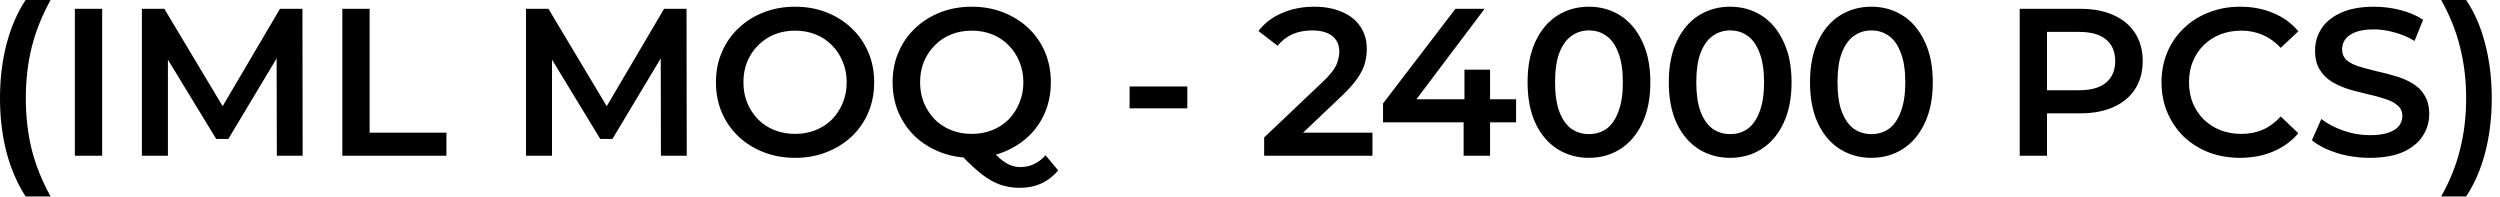
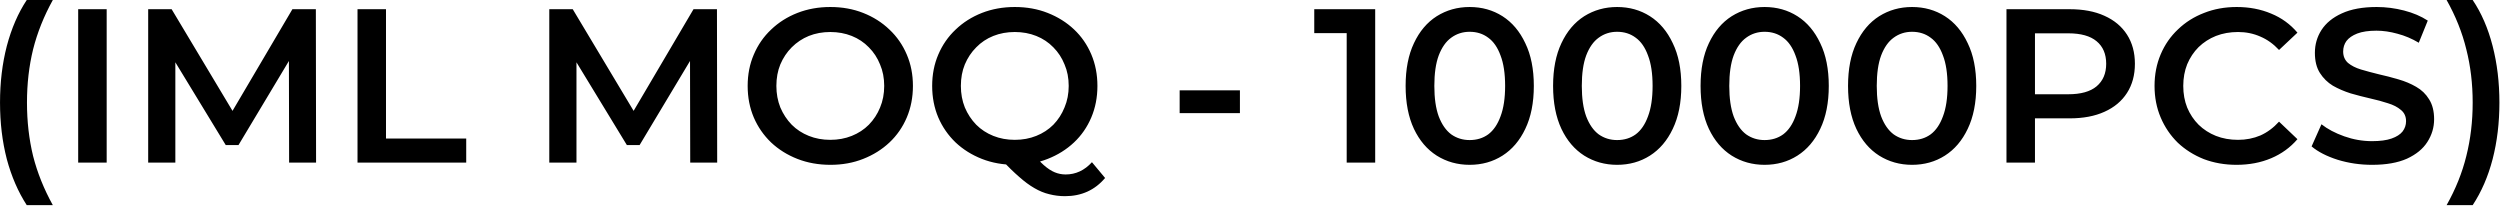
- <svg xmlns="http://www.w3.org/2000/svg" width="165" height="13" viewBox="0 0 165 13" fill="none">
-   <path d="M1.69 12.965C1.145 12.125 0.725 11.155 0.43 10.056C0.143 8.948 0 7.757 0 6.483C0 5.208 0.143 4.017 0.43 2.909C0.725 1.791 1.145 0.822 1.69 -6.89776e-05H3.339C2.775 1.016 2.36 2.055 2.092 3.117C1.833 4.169 1.704 5.291 1.704 6.483C1.704 7.674 1.833 8.801 2.092 9.863C2.36 10.915 2.775 11.95 3.339 12.965H1.69ZM4.941 10.278V0.582H6.742V10.278H4.941ZM9.364 10.278V0.582H10.847L15.085 7.66H14.31L18.479 0.582H19.961L19.975 10.278H18.271L18.257 3.255H18.617L15.071 9.17H14.268L10.666 3.255H11.082V10.278H9.364ZM22.594 10.278V0.582H24.395V8.754H29.465V10.278H22.594ZM34.715 10.278V0.582H36.197L40.435 7.66H39.66L43.829 0.582H45.311L45.325 10.278H43.621L43.608 3.255H43.968L40.422 9.17H39.618L36.017 3.255H36.432V10.278H34.715ZM52.488 10.417C51.73 10.417 51.033 10.292 50.396 10.043C49.759 9.793 49.205 9.447 48.734 9.004C48.263 8.551 47.898 8.025 47.639 7.425C47.381 6.815 47.252 6.15 47.252 5.43C47.252 4.71 47.381 4.049 47.639 3.449C47.898 2.84 48.263 2.313 48.734 1.87C49.205 1.417 49.759 1.067 50.396 0.817C51.033 0.568 51.726 0.443 52.474 0.443C53.231 0.443 53.924 0.568 54.552 0.817C55.189 1.067 55.743 1.417 56.214 1.87C56.685 2.313 57.05 2.84 57.308 3.449C57.567 4.049 57.696 4.71 57.696 5.43C57.696 6.15 57.567 6.815 57.308 7.425C57.05 8.034 56.685 8.56 56.214 9.004C55.743 9.447 55.189 9.793 54.552 10.043C53.924 10.292 53.236 10.417 52.488 10.417ZM52.474 8.837C52.963 8.837 53.416 8.754 53.831 8.588C54.247 8.422 54.607 8.186 54.912 7.882C55.217 7.568 55.452 7.208 55.618 6.801C55.794 6.386 55.881 5.929 55.881 5.43C55.881 4.931 55.794 4.479 55.618 4.072C55.452 3.657 55.217 3.297 54.912 2.992C54.607 2.678 54.247 2.438 53.831 2.272C53.416 2.105 52.963 2.022 52.474 2.022C51.984 2.022 51.532 2.105 51.116 2.272C50.71 2.438 50.35 2.678 50.036 2.992C49.731 3.297 49.491 3.657 49.316 4.072C49.149 4.479 49.066 4.931 49.066 5.43C49.066 5.919 49.149 6.372 49.316 6.787C49.491 7.203 49.731 7.568 50.036 7.882C50.341 8.186 50.701 8.422 51.116 8.588C51.532 8.754 51.984 8.837 52.474 8.837ZM64.148 10.417C63.391 10.417 62.694 10.292 62.057 10.043C61.419 9.793 60.865 9.447 60.394 9.004C59.923 8.551 59.559 8.025 59.3 7.425C59.041 6.815 58.912 6.15 58.912 5.43C58.912 4.71 59.041 4.049 59.3 3.449C59.559 2.84 59.923 2.313 60.394 1.87C60.865 1.417 61.419 1.067 62.057 0.817C62.694 0.568 63.386 0.443 64.134 0.443C64.892 0.443 65.584 0.568 66.212 0.817C66.849 1.067 67.403 1.413 67.874 1.856C68.345 2.299 68.71 2.826 68.969 3.435C69.227 4.045 69.356 4.71 69.356 5.43C69.356 6.15 69.227 6.815 68.969 7.425C68.71 8.034 68.345 8.56 67.874 9.004C67.403 9.447 66.849 9.793 66.212 10.043C65.584 10.292 64.896 10.417 64.148 10.417ZM67.306 12.397C66.965 12.397 66.632 12.356 66.309 12.273C65.995 12.199 65.681 12.07 65.367 11.885C65.062 11.709 64.744 11.474 64.411 11.178C64.079 10.892 63.714 10.537 63.317 10.112L65.229 9.613C65.487 9.955 65.732 10.227 65.963 10.43C66.203 10.643 66.434 10.795 66.655 10.888C66.877 10.98 67.108 11.026 67.348 11.026C67.985 11.026 68.539 10.768 69.01 10.25L69.841 11.248C69.195 12.014 68.35 12.397 67.306 12.397ZM64.134 8.837C64.624 8.837 65.076 8.754 65.492 8.588C65.907 8.422 66.268 8.186 66.572 7.882C66.877 7.568 67.112 7.203 67.279 6.787C67.454 6.372 67.542 5.919 67.542 5.43C67.542 4.931 67.454 4.479 67.279 4.072C67.112 3.657 66.877 3.297 66.572 2.992C66.268 2.678 65.907 2.438 65.492 2.272C65.076 2.105 64.624 2.022 64.134 2.022C63.645 2.022 63.192 2.105 62.777 2.272C62.361 2.438 62.001 2.678 61.696 2.992C61.392 3.297 61.152 3.657 60.976 4.072C60.81 4.479 60.727 4.931 60.727 5.43C60.727 5.919 60.81 6.372 60.976 6.787C61.152 7.203 61.392 7.568 61.696 7.882C62.001 8.186 62.361 8.422 62.777 8.588C63.192 8.754 63.645 8.837 64.134 8.837ZM74.553 7.148V5.707H78.363V7.148H74.553ZM83.434 10.278V9.073L87.285 5.416C87.608 5.111 87.848 4.843 88.005 4.613C88.162 4.382 88.264 4.169 88.31 3.975C88.365 3.772 88.393 3.583 88.393 3.408C88.393 2.964 88.241 2.623 87.936 2.382C87.631 2.133 87.183 2.008 86.593 2.008C86.121 2.008 85.692 2.092 85.304 2.258C84.926 2.424 84.598 2.678 84.321 3.02L83.06 2.05C83.439 1.542 83.947 1.15 84.584 0.873C85.23 0.586 85.951 0.443 86.745 0.443C87.447 0.443 88.056 0.559 88.573 0.789C89.1 1.011 89.501 1.33 89.778 1.745C90.065 2.161 90.208 2.655 90.208 3.227C90.208 3.541 90.166 3.855 90.083 4.169C90 4.474 89.843 4.797 89.612 5.139C89.381 5.481 89.044 5.864 88.601 6.289L85.29 9.433L84.916 8.754H90.582V10.278H83.434ZM91.28 8.076V6.829L96.059 0.582H97.984L93.274 6.829L92.374 6.552H100.062V8.076H91.28ZM96.599 10.278V8.076L96.654 6.552V4.599H98.344V10.278H96.599ZM104.864 10.417C104.098 10.417 103.405 10.223 102.787 9.835C102.177 9.447 101.697 8.884 101.346 8.145C100.995 7.397 100.82 6.492 100.82 5.43C100.82 4.368 100.995 3.468 101.346 2.729C101.697 1.981 102.177 1.413 102.787 1.025C103.405 0.637 104.098 0.443 104.864 0.443C105.64 0.443 106.333 0.637 106.942 1.025C107.552 1.413 108.032 1.981 108.383 2.729C108.743 3.468 108.923 4.368 108.923 5.43C108.923 6.492 108.743 7.397 108.383 8.145C108.032 8.884 107.552 9.447 106.942 9.835C106.333 10.223 105.64 10.417 104.864 10.417ZM104.864 8.851C105.317 8.851 105.709 8.731 106.042 8.491C106.374 8.242 106.633 7.863 106.818 7.355C107.012 6.847 107.109 6.206 107.109 5.43C107.109 4.645 107.012 4.003 106.818 3.504C106.633 2.997 106.374 2.623 106.042 2.382C105.709 2.133 105.317 2.008 104.864 2.008C104.43 2.008 104.043 2.133 103.701 2.382C103.368 2.623 103.105 2.997 102.911 3.504C102.727 4.003 102.634 4.645 102.634 5.43C102.634 6.206 102.727 6.847 102.911 7.355C103.105 7.863 103.368 8.242 103.701 8.491C104.043 8.731 104.43 8.851 104.864 8.851ZM114.185 10.417C113.418 10.417 112.726 10.223 112.107 9.835C111.498 9.447 111.017 8.884 110.666 8.145C110.315 7.397 110.14 6.492 110.14 5.43C110.14 4.368 110.315 3.468 110.666 2.729C111.017 1.981 111.498 1.413 112.107 1.025C112.726 0.637 113.418 0.443 114.185 0.443C114.961 0.443 115.653 0.637 116.263 1.025C116.872 1.413 117.352 1.981 117.703 2.729C118.063 3.468 118.243 4.368 118.243 5.43C118.243 6.492 118.063 7.397 117.703 8.145C117.352 8.884 116.872 9.447 116.263 9.835C115.653 10.223 114.961 10.417 114.185 10.417ZM114.185 8.851C114.637 8.851 115.03 8.731 115.362 8.491C115.695 8.242 115.953 7.863 116.138 7.355C116.332 6.847 116.429 6.206 116.429 5.43C116.429 4.645 116.332 4.003 116.138 3.504C115.953 2.997 115.695 2.623 115.362 2.382C115.03 2.133 114.637 2.008 114.185 2.008C113.751 2.008 113.363 2.133 113.021 2.382C112.689 2.623 112.426 2.997 112.232 3.504C112.047 4.003 111.955 4.645 111.955 5.43C111.955 6.206 112.047 6.847 112.232 7.355C112.426 7.863 112.689 8.242 113.021 8.491C113.363 8.731 113.751 8.851 114.185 8.851ZM123.505 10.417C122.739 10.417 122.046 10.223 121.427 9.835C120.818 9.447 120.338 8.884 119.987 8.145C119.636 7.397 119.46 6.492 119.46 5.43C119.46 4.368 119.636 3.468 119.987 2.729C120.338 1.981 120.818 1.413 121.427 1.025C122.046 0.637 122.739 0.443 123.505 0.443C124.281 0.443 124.973 0.637 125.583 1.025C126.192 1.413 126.673 1.981 127.023 2.729C127.384 3.468 127.564 4.368 127.564 5.43C127.564 6.492 127.384 7.397 127.023 8.145C126.673 8.884 126.192 9.447 125.583 9.835C124.973 10.223 124.281 10.417 123.505 10.417ZM123.505 8.851C123.958 8.851 124.35 8.731 124.683 8.491C125.015 8.242 125.274 7.863 125.458 7.355C125.652 6.847 125.749 6.206 125.749 5.43C125.749 4.645 125.652 4.003 125.458 3.504C125.274 2.997 125.015 2.623 124.683 2.382C124.35 2.133 123.958 2.008 123.505 2.008C123.071 2.008 122.683 2.133 122.342 2.382C122.009 2.623 121.746 2.997 121.552 3.504C121.367 4.003 121.275 4.645 121.275 5.43C121.275 6.206 121.367 6.847 121.552 7.355C121.746 7.863 122.009 8.242 122.342 8.491C122.683 8.731 123.071 8.851 123.505 8.851ZM133.301 10.278V0.582H137.291C138.15 0.582 138.884 0.72 139.493 0.997C140.112 1.274 140.588 1.671 140.92 2.189C141.252 2.706 141.419 3.32 141.419 4.031C141.419 4.742 141.252 5.356 140.92 5.873C140.588 6.39 140.112 6.787 139.493 7.064C138.884 7.341 138.15 7.48 137.291 7.48H134.299L135.102 6.635V10.278H133.301ZM135.102 6.829L134.299 5.956H137.208C138.002 5.956 138.598 5.79 138.995 5.458C139.401 5.116 139.604 4.64 139.604 4.031C139.604 3.412 139.401 2.937 138.995 2.604C138.598 2.272 138.002 2.105 137.208 2.105H134.299L135.102 1.219V6.829ZM147.84 10.417C147.101 10.417 146.414 10.296 145.776 10.056C145.148 9.807 144.599 9.461 144.128 9.018C143.666 8.565 143.306 8.034 143.047 7.425C142.789 6.815 142.66 6.15 142.66 5.43C142.66 4.71 142.789 4.045 143.047 3.435C143.306 2.826 143.671 2.299 144.142 1.856C144.613 1.404 145.162 1.057 145.79 0.817C146.418 0.568 147.106 0.443 147.854 0.443C148.648 0.443 149.373 0.582 150.029 0.859C150.685 1.127 151.239 1.528 151.691 2.064L150.528 3.158C150.177 2.78 149.784 2.498 149.35 2.313C148.916 2.119 148.445 2.022 147.937 2.022C147.429 2.022 146.963 2.105 146.538 2.272C146.123 2.438 145.758 2.673 145.444 2.978C145.139 3.283 144.899 3.643 144.724 4.059C144.557 4.474 144.474 4.931 144.474 5.43C144.474 5.929 144.557 6.386 144.724 6.801C144.899 7.217 145.139 7.577 145.444 7.882C145.758 8.186 146.123 8.422 146.538 8.588C146.963 8.754 147.429 8.837 147.937 8.837C148.445 8.837 148.916 8.745 149.35 8.56C149.784 8.367 150.177 8.076 150.528 7.688L151.691 8.796C151.239 9.322 150.685 9.724 150.029 10.001C149.373 10.278 148.644 10.417 147.84 10.417ZM156.409 10.417C155.652 10.417 154.927 10.31 154.234 10.098C153.542 9.876 152.992 9.595 152.586 9.253L153.209 7.854C153.597 8.159 154.077 8.413 154.65 8.616C155.222 8.819 155.809 8.921 156.409 8.921C156.917 8.921 157.328 8.865 157.642 8.754C157.956 8.644 158.187 8.496 158.334 8.311C158.482 8.117 158.556 7.9 158.556 7.66C158.556 7.365 158.45 7.129 158.237 6.954C158.025 6.769 157.748 6.626 157.406 6.524C157.074 6.413 156.7 6.312 156.284 6.219C155.878 6.127 155.467 6.021 155.051 5.901C154.645 5.772 154.271 5.61 153.929 5.416C153.597 5.213 153.325 4.945 153.112 4.613C152.9 4.28 152.794 3.855 152.794 3.338C152.794 2.812 152.932 2.332 153.209 1.898C153.495 1.454 153.925 1.103 154.497 0.845C155.079 0.577 155.813 0.443 156.7 0.443C157.282 0.443 157.859 0.517 158.431 0.665C159.004 0.813 159.502 1.025 159.927 1.302L159.359 2.701C158.925 2.442 158.477 2.253 158.016 2.133C157.554 2.004 157.111 1.939 156.686 1.939C156.187 1.939 155.781 1.999 155.467 2.119C155.162 2.239 154.936 2.396 154.788 2.59C154.65 2.784 154.58 3.006 154.58 3.255C154.58 3.551 154.682 3.791 154.885 3.975C155.098 4.151 155.37 4.289 155.702 4.391C156.044 4.493 156.423 4.594 156.838 4.696C157.254 4.788 157.665 4.894 158.071 5.014C158.487 5.134 158.861 5.291 159.193 5.485C159.535 5.679 159.807 5.942 160.01 6.275C160.223 6.607 160.329 7.027 160.329 7.535C160.329 8.053 160.186 8.533 159.9 8.976C159.623 9.41 159.193 9.761 158.611 10.029C158.03 10.287 157.295 10.417 156.409 10.417ZM162.766 12.965H161.117C161.69 11.95 162.105 10.915 162.364 9.863C162.632 8.801 162.766 7.674 162.766 6.483C162.766 5.291 162.632 4.169 162.364 3.117C162.105 2.055 161.69 1.016 161.117 -6.89776e-05H162.766C163.32 0.822 163.74 1.791 164.026 2.909C164.312 4.017 164.456 5.208 164.456 6.483C164.456 7.757 164.312 8.948 164.026 10.056C163.74 11.155 163.32 12.125 162.766 12.965Z" fill="black" />
+ <svg xmlns="http://www.w3.org/2000/svg" width="158" height="13" viewBox="0 0 158 13" fill="none">
+   <path d="M1.691 12.966C1.146 12.125 0.726 11.156 0.43 10.057C0.144 8.949 0.001 7.757 0.001 6.483C0.001 5.209 0.144 4.017 0.43 2.909C0.726 1.792 1.146 0.822 1.691 0H3.339C2.776 1.016 2.36 2.055 2.092 3.117C1.834 4.17 1.705 5.292 1.705 6.483C1.705 7.674 1.834 8.801 2.092 9.863C2.36 10.915 2.776 11.95 3.339 12.966H1.691ZM4.941 10.278V0.582H6.742V10.278H4.941ZM9.365 10.278V0.582H10.847L15.086 7.66H14.31L18.48 0.582H19.962L19.976 10.278H18.272L18.258 3.255H18.618L15.072 9.17H14.268L10.667 3.255H11.082V10.278H9.365ZM22.595 10.278V0.582H24.395V8.755H29.465V10.278H22.595ZM34.715 10.278V0.582H36.197L40.436 7.66H39.66L43.83 0.582H45.312L45.326 10.278H43.622L43.608 3.255H43.968L40.422 9.17H39.619L36.017 3.255H36.433V10.278H34.715ZM52.488 10.417C51.731 10.417 51.034 10.292 50.397 10.043C49.759 9.793 49.205 9.447 48.734 9.004C48.263 8.551 47.898 8.025 47.64 7.425C47.381 6.815 47.252 6.15 47.252 5.43C47.252 4.71 47.381 4.05 47.64 3.449C47.898 2.84 48.263 2.313 48.734 1.87C49.205 1.418 49.759 1.067 50.397 0.817C51.034 0.568 51.726 0.443 52.474 0.443C53.231 0.443 53.924 0.568 54.552 0.817C55.189 1.067 55.743 1.418 56.214 1.87C56.685 2.313 57.05 2.84 57.309 3.449C57.567 4.05 57.697 4.71 57.697 5.43C57.697 6.15 57.567 6.815 57.309 7.425C57.05 8.034 56.685 8.561 56.214 9.004C55.743 9.447 55.189 9.793 54.552 10.043C53.924 10.292 53.236 10.417 52.488 10.417ZM52.474 8.838C52.964 8.838 53.416 8.755 53.832 8.588C54.247 8.422 54.608 8.187 54.912 7.882C55.217 7.568 55.453 7.208 55.619 6.801C55.794 6.386 55.882 5.929 55.882 5.43C55.882 4.931 55.794 4.479 55.619 4.073C55.453 3.657 55.217 3.297 54.912 2.992C54.608 2.678 54.247 2.438 53.832 2.272C53.416 2.106 52.964 2.023 52.474 2.023C51.985 2.023 51.532 2.106 51.117 2.272C50.711 2.438 50.35 2.678 50.036 2.992C49.732 3.297 49.492 3.657 49.316 4.073C49.15 4.479 49.067 4.931 49.067 5.43C49.067 5.92 49.15 6.372 49.316 6.788C49.492 7.203 49.732 7.568 50.036 7.882C50.341 8.187 50.701 8.422 51.117 8.588C51.532 8.755 51.985 8.838 52.474 8.838ZM64.149 10.417C63.391 10.417 62.694 10.292 62.057 10.043C61.42 9.793 60.866 9.447 60.395 9.004C59.924 8.551 59.559 8.025 59.3 7.425C59.042 6.815 58.913 6.15 58.913 5.43C58.913 4.71 59.042 4.05 59.3 3.449C59.559 2.84 59.924 2.313 60.395 1.87C60.866 1.418 61.42 1.067 62.057 0.817C62.694 0.568 63.387 0.443 64.135 0.443C64.892 0.443 65.585 0.568 66.213 0.817C66.85 1.067 67.404 1.413 67.875 1.856C68.346 2.3 68.711 2.826 68.969 3.435C69.228 4.045 69.357 4.71 69.357 5.43C69.357 6.15 69.228 6.815 68.969 7.425C68.711 8.034 68.346 8.561 67.875 9.004C67.404 9.447 66.85 9.793 66.213 10.043C65.585 10.292 64.897 10.417 64.149 10.417ZM67.307 12.398C66.965 12.398 66.633 12.356 66.31 12.273C65.996 12.199 65.682 12.07 65.368 11.885C65.063 11.71 64.744 11.474 64.412 11.179C64.079 10.892 63.715 10.537 63.318 10.112L65.229 9.613C65.488 9.955 65.732 10.227 65.963 10.431C66.203 10.643 66.434 10.796 66.656 10.888C66.877 10.98 67.108 11.026 67.349 11.026C67.986 11.026 68.54 10.768 69.011 10.251L69.842 11.248C69.195 12.014 68.35 12.398 67.307 12.398ZM64.135 8.838C64.624 8.838 65.077 8.755 65.492 8.588C65.908 8.422 66.268 8.187 66.573 7.882C66.877 7.568 67.113 7.203 67.279 6.788C67.455 6.372 67.542 5.92 67.542 5.43C67.542 4.931 67.455 4.479 67.279 4.073C67.113 3.657 66.877 3.297 66.573 2.992C66.268 2.678 65.908 2.438 65.492 2.272C65.077 2.106 64.624 2.023 64.135 2.023C63.645 2.023 63.193 2.106 62.777 2.272C62.362 2.438 62.002 2.678 61.697 2.992C61.392 3.297 61.152 3.657 60.977 4.073C60.81 4.479 60.727 4.931 60.727 5.43C60.727 5.92 60.81 6.372 60.977 6.788C61.152 7.203 61.392 7.568 61.697 7.882C62.002 8.187 62.362 8.422 62.777 8.588C63.193 8.755 63.645 8.838 64.135 8.838ZM74.554 7.148V5.707H78.363V7.148H74.554ZM85.111 10.278V1.275L85.9 2.092H83.061V0.582H86.912V10.278H85.111ZM92.88 10.417C92.113 10.417 91.421 10.223 90.802 9.835C90.192 9.447 89.712 8.884 89.361 8.145C89.01 7.397 88.835 6.492 88.835 5.43C88.835 4.368 89.01 3.468 89.361 2.729C89.712 1.981 90.192 1.413 90.802 1.025C91.421 0.637 92.113 0.443 92.88 0.443C93.656 0.443 94.348 0.637 94.958 1.025C95.567 1.413 96.047 1.981 96.398 2.729C96.758 3.468 96.938 4.368 96.938 5.43C96.938 6.492 96.758 7.397 96.398 8.145C96.047 8.884 95.567 9.447 94.958 9.835C94.348 10.223 93.656 10.417 92.88 10.417ZM92.88 8.852C93.332 8.852 93.725 8.732 94.057 8.491C94.39 8.242 94.648 7.863 94.833 7.356C95.027 6.848 95.124 6.206 95.124 5.43C95.124 4.645 95.027 4.003 94.833 3.505C94.648 2.997 94.39 2.623 94.057 2.383C93.725 2.133 93.332 2.009 92.88 2.009C92.446 2.009 92.058 2.133 91.716 2.383C91.384 2.623 91.121 2.997 90.927 3.505C90.742 4.003 90.65 4.645 90.65 5.43C90.65 6.206 90.742 6.848 90.927 7.356C91.121 7.863 91.384 8.242 91.716 8.491C92.058 8.732 92.446 8.852 92.88 8.852ZM102.2 10.417C101.434 10.417 100.741 10.223 100.122 9.835C99.513 9.447 99.033 8.884 98.682 8.145C98.331 7.397 98.155 6.492 98.155 5.43C98.155 4.368 98.331 3.468 98.682 2.729C99.033 1.981 99.513 1.413 100.122 1.025C100.741 0.637 101.434 0.443 102.2 0.443C102.976 0.443 103.668 0.637 104.278 1.025C104.887 1.413 105.368 1.981 105.718 2.729C106.079 3.468 106.259 4.368 106.259 5.43C106.259 6.492 106.079 7.397 105.718 8.145C105.368 8.884 104.887 9.447 104.278 9.835C103.668 10.223 102.976 10.417 102.2 10.417ZM102.2 8.852C102.653 8.852 103.045 8.732 103.377 8.491C103.71 8.242 103.969 7.863 104.153 7.356C104.347 6.848 104.444 6.206 104.444 5.43C104.444 4.645 104.347 4.003 104.153 3.505C103.969 2.997 103.71 2.623 103.377 2.383C103.045 2.133 102.653 2.009 102.2 2.009C101.766 2.009 101.378 2.133 101.037 2.383C100.704 2.623 100.441 2.997 100.247 3.505C100.062 4.003 99.97 4.645 99.97 5.43C99.97 6.206 100.062 6.848 100.247 7.356C100.441 7.863 100.704 8.242 101.037 8.491C101.378 8.732 101.766 8.852 102.2 8.852ZM111.52 10.417C110.754 10.417 110.061 10.223 109.443 9.835C108.833 9.447 108.353 8.884 108.002 8.145C107.651 7.397 107.476 6.492 107.476 5.43C107.476 4.368 107.651 3.468 108.002 2.729C108.353 1.981 108.833 1.413 109.443 1.025C110.061 0.637 110.754 0.443 111.52 0.443C112.296 0.443 112.989 0.637 113.598 1.025C114.208 1.413 114.688 1.981 115.039 2.729C115.399 3.468 115.579 4.368 115.579 5.43C115.579 6.492 115.399 7.397 115.039 8.145C114.688 8.884 114.208 9.447 113.598 9.835C112.989 10.223 112.296 10.417 111.52 10.417ZM111.52 8.852C111.973 8.852 112.365 8.732 112.698 8.491C113.03 8.242 113.289 7.863 113.474 7.356C113.667 6.848 113.764 6.206 113.764 5.43C113.764 4.645 113.667 4.003 113.474 3.505C113.289 2.997 113.03 2.623 112.698 2.383C112.365 2.133 111.973 2.009 111.52 2.009C111.086 2.009 110.698 2.133 110.357 2.383C110.024 2.623 109.761 2.997 109.567 3.505C109.383 4.003 109.29 4.645 109.29 5.43C109.29 6.206 109.383 6.848 109.567 7.356C109.761 7.863 110.024 8.242 110.357 8.491C110.698 8.732 111.086 8.852 111.52 8.852ZM120.841 10.417C120.074 10.417 119.382 10.223 118.763 9.835C118.153 9.447 117.673 8.884 117.322 8.145C116.971 7.397 116.796 6.492 116.796 5.43C116.796 4.368 116.971 3.468 117.322 2.729C117.673 1.981 118.153 1.413 118.763 1.025C119.382 0.637 120.074 0.443 120.841 0.443C121.616 0.443 122.309 0.637 122.918 1.025C123.528 1.413 124.008 1.981 124.359 2.729C124.719 3.468 124.899 4.368 124.899 5.43C124.899 6.492 124.719 7.397 124.359 8.145C124.008 8.884 123.528 9.447 122.918 9.835C122.309 10.223 121.616 10.417 120.841 10.417ZM120.841 8.852C121.293 8.852 121.686 8.732 122.018 8.491C122.351 8.242 122.609 7.863 122.794 7.356C122.988 6.848 123.085 6.206 123.085 5.43C123.085 4.645 122.988 4.003 122.794 3.505C122.609 2.997 122.351 2.623 122.018 2.383C121.686 2.133 121.293 2.009 120.841 2.009C120.407 2.009 120.019 2.133 119.677 2.383C119.345 2.623 119.081 2.997 118.888 3.505C118.703 4.003 118.611 4.645 118.611 5.43C118.611 6.206 118.703 6.848 118.888 7.356C119.081 7.863 119.345 8.242 119.677 8.491C120.019 8.732 120.407 8.852 120.841 8.852ZM126.809 10.278V0.582H130.798C131.657 0.582 132.391 0.72 133.001 0.998C133.619 1.275 134.095 1.672 134.427 2.189C134.76 2.706 134.926 3.32 134.926 4.031C134.926 4.742 134.76 5.356 134.427 5.873C134.095 6.391 133.619 6.788 133.001 7.065C132.391 7.342 131.657 7.48 130.798 7.48H127.806L128.61 6.635V10.278H126.809ZM128.61 6.829L127.806 5.957H130.715C131.509 5.957 132.105 5.79 132.502 5.458C132.908 5.116 133.111 4.641 133.111 4.031C133.111 3.412 132.908 2.937 132.502 2.604C132.105 2.272 131.509 2.106 130.715 2.106H127.806L128.61 1.219V6.829ZM141.348 10.417C140.609 10.417 139.921 10.297 139.284 10.057C138.656 9.807 138.106 9.461 137.635 9.018C137.174 8.565 136.813 8.034 136.555 7.425C136.296 6.815 136.167 6.15 136.167 5.43C136.167 4.71 136.296 4.045 136.555 3.435C136.813 2.826 137.178 2.3 137.649 1.856C138.12 1.404 138.67 1.058 139.298 0.817C139.925 0.568 140.613 0.443 141.361 0.443C142.156 0.443 142.881 0.582 143.536 0.859C144.192 1.127 144.746 1.529 145.198 2.064L144.035 3.158C143.684 2.78 143.291 2.498 142.857 2.313C142.423 2.12 141.952 2.023 141.445 2.023C140.937 2.023 140.47 2.106 140.046 2.272C139.63 2.438 139.265 2.674 138.951 2.978C138.646 3.283 138.406 3.643 138.231 4.059C138.065 4.474 137.982 4.931 137.982 5.43C137.982 5.929 138.065 6.386 138.231 6.801C138.406 7.217 138.646 7.577 138.951 7.882C139.265 8.187 139.63 8.422 140.046 8.588C140.47 8.755 140.937 8.838 141.445 8.838C141.952 8.838 142.423 8.745 142.857 8.561C143.291 8.367 143.684 8.076 144.035 7.688L145.198 8.796C144.746 9.323 144.192 9.724 143.536 10.001C142.881 10.278 142.151 10.417 141.348 10.417ZM149.916 10.417C149.159 10.417 148.434 10.311 147.741 10.098C147.049 9.877 146.499 9.595 146.093 9.253L146.716 7.854C147.104 8.159 147.584 8.413 148.157 8.616C148.73 8.819 149.316 8.921 149.916 8.921C150.424 8.921 150.835 8.865 151.149 8.755C151.463 8.644 151.694 8.496 151.842 8.311C151.989 8.117 152.063 7.9 152.063 7.66C152.063 7.365 151.957 7.129 151.745 6.954C151.532 6.769 151.255 6.626 150.914 6.524C150.581 6.414 150.207 6.312 149.792 6.22C149.385 6.127 148.974 6.021 148.559 5.901C148.152 5.772 147.778 5.61 147.437 5.416C147.104 5.213 146.832 4.945 146.619 4.613C146.407 4.28 146.301 3.856 146.301 3.338C146.301 2.812 146.439 2.332 146.716 1.898C147.003 1.455 147.432 1.104 148.005 0.845C148.586 0.577 149.321 0.443 150.207 0.443C150.789 0.443 151.366 0.517 151.939 0.665C152.511 0.813 153.01 1.025 153.435 1.302L152.867 2.701C152.433 2.443 151.985 2.253 151.523 2.133C151.061 2.004 150.618 1.939 150.193 1.939C149.695 1.939 149.288 1.999 148.974 2.12C148.67 2.24 148.443 2.397 148.296 2.59C148.157 2.784 148.088 3.006 148.088 3.255C148.088 3.551 148.189 3.791 148.393 3.976C148.605 4.151 148.877 4.29 149.21 4.391C149.551 4.493 149.93 4.594 150.346 4.696C150.761 4.788 151.172 4.895 151.578 5.015C151.994 5.135 152.368 5.292 152.7 5.486C153.042 5.679 153.315 5.943 153.518 6.275C153.73 6.608 153.836 7.028 153.836 7.536C153.836 8.053 153.693 8.533 153.407 8.976C153.13 9.41 152.7 9.761 152.119 10.029C151.537 10.288 150.803 10.417 149.916 10.417ZM156.273 12.966H154.625C155.197 11.95 155.613 10.915 155.871 9.863C156.139 8.801 156.273 7.674 156.273 6.483C156.273 5.292 156.139 4.17 155.871 3.117C155.613 2.055 155.197 1.016 154.625 0H156.273C156.827 0.822 157.247 1.792 157.534 2.909C157.82 4.017 157.963 5.209 157.963 6.483C157.963 7.757 157.82 8.949 157.534 10.057C157.247 11.156 156.827 12.125 156.273 12.966Z" fill="black" />
</svg>
